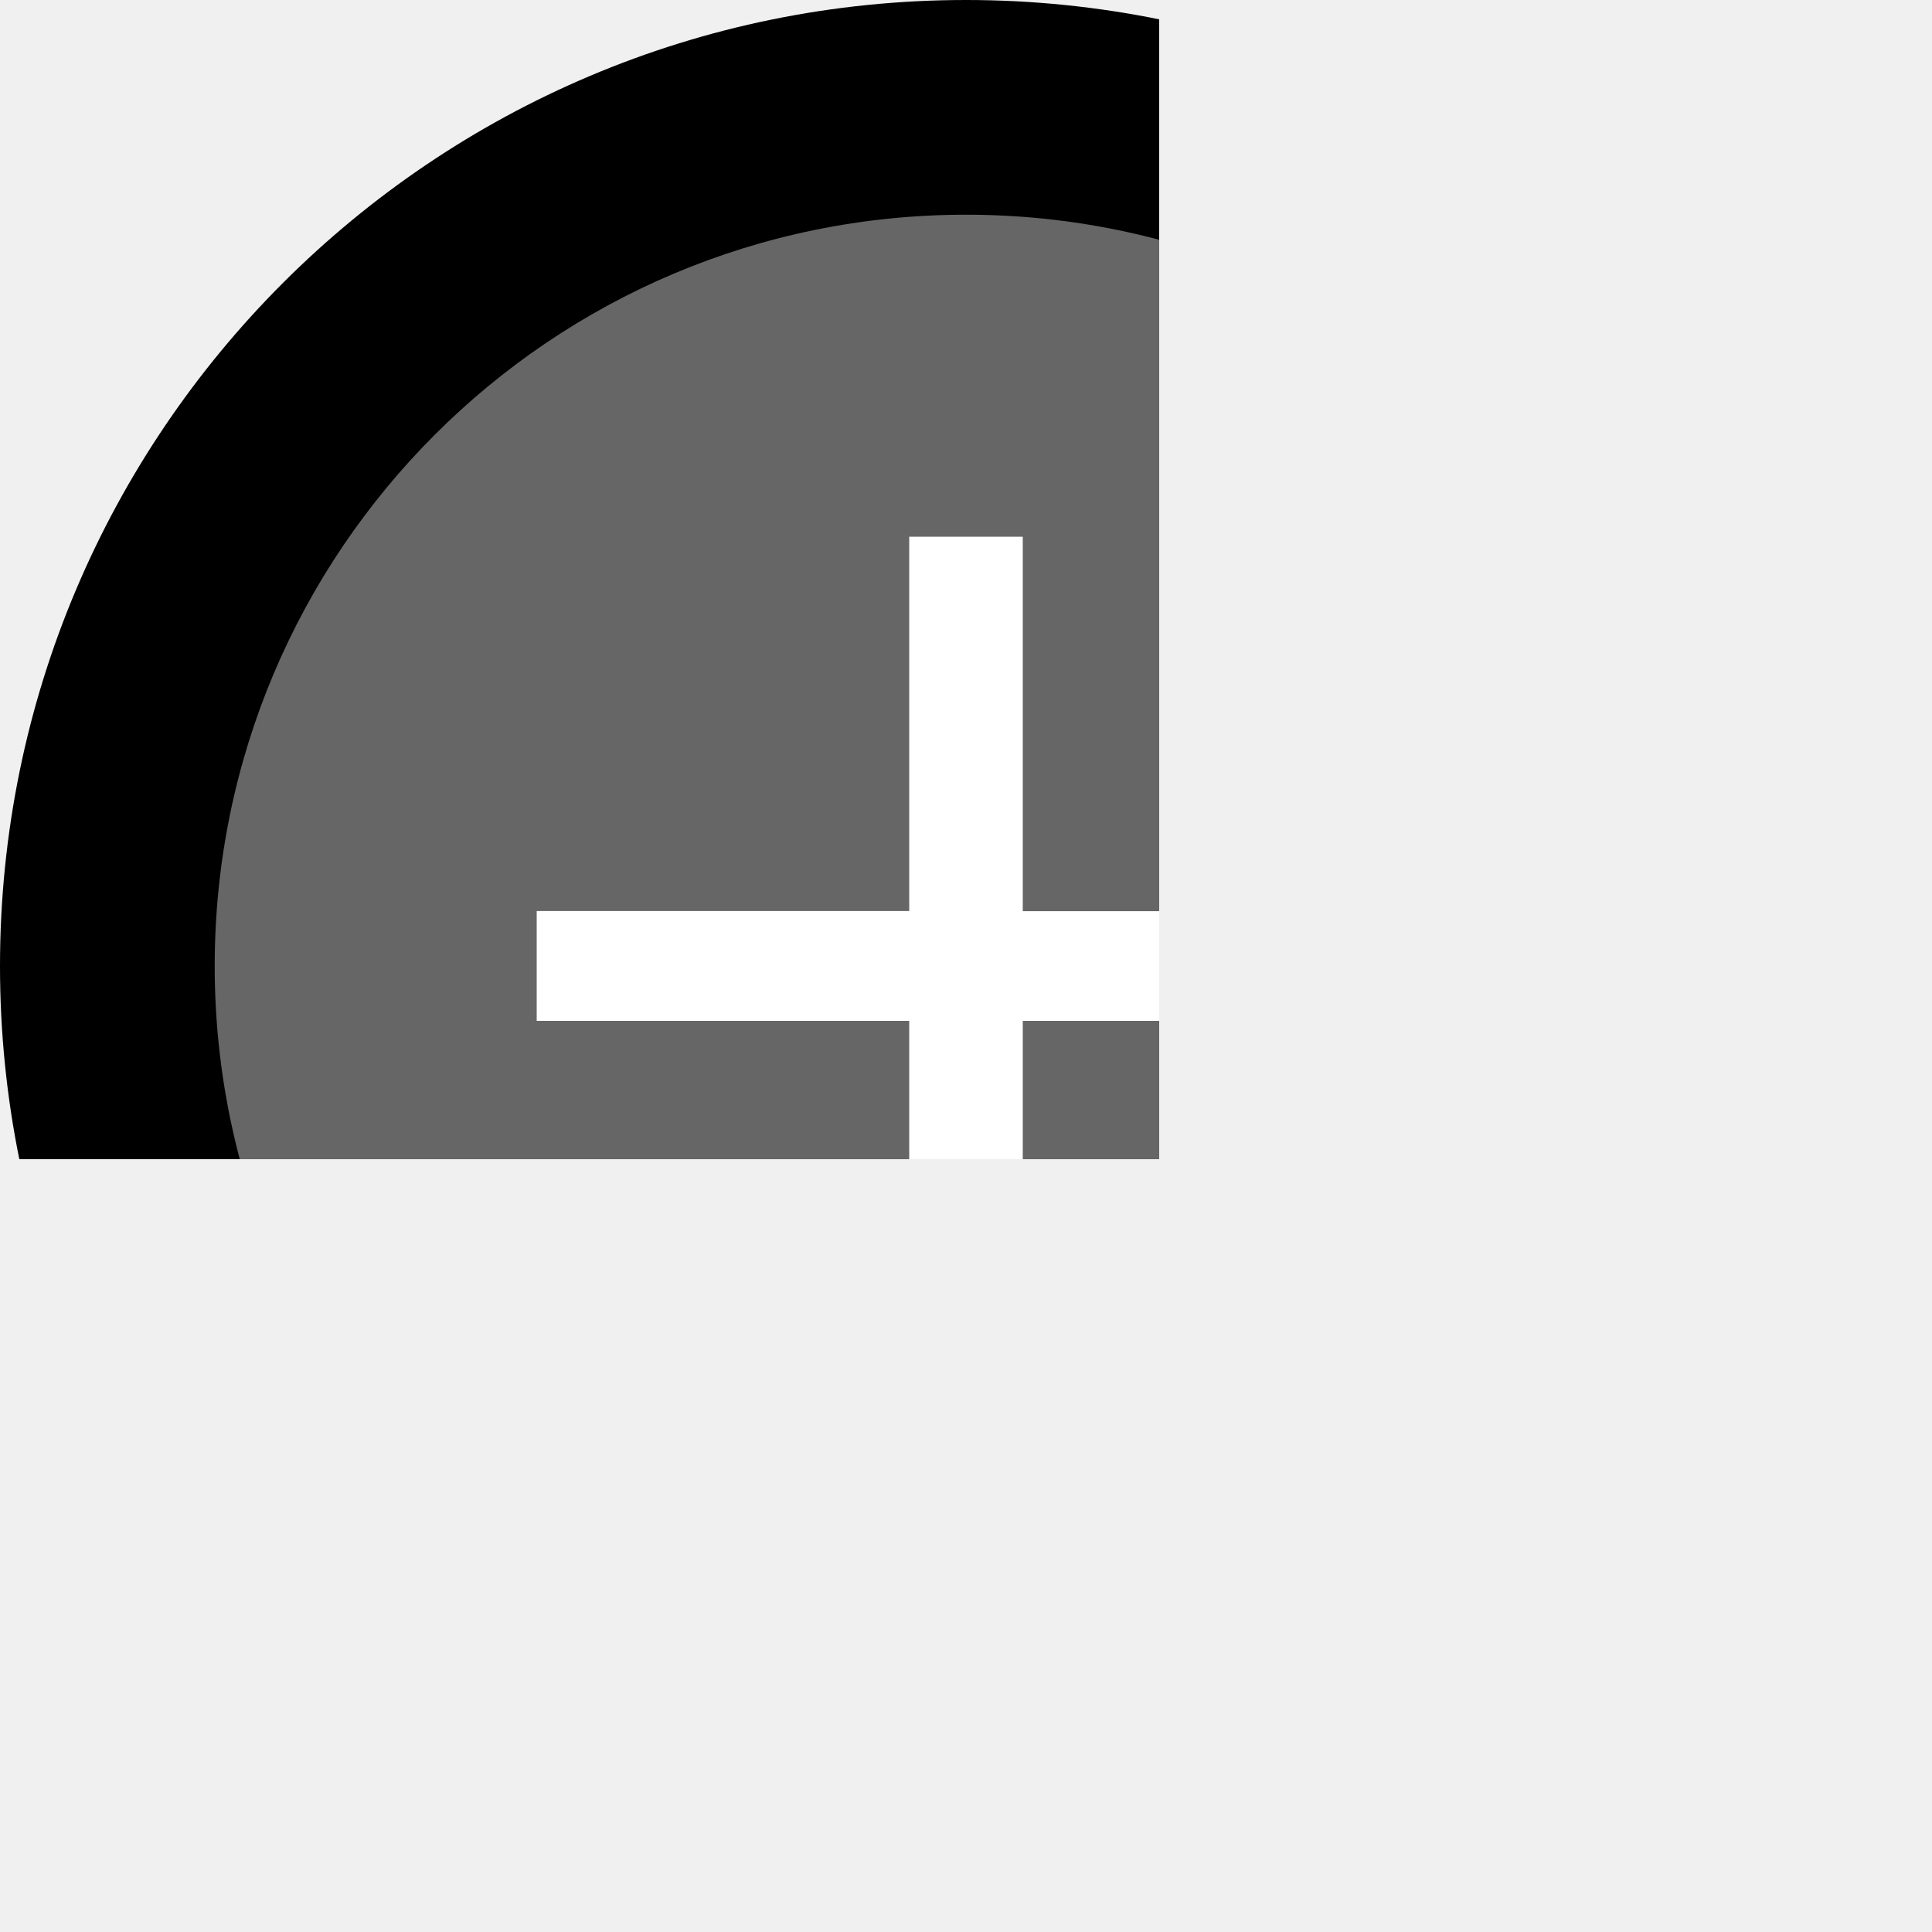
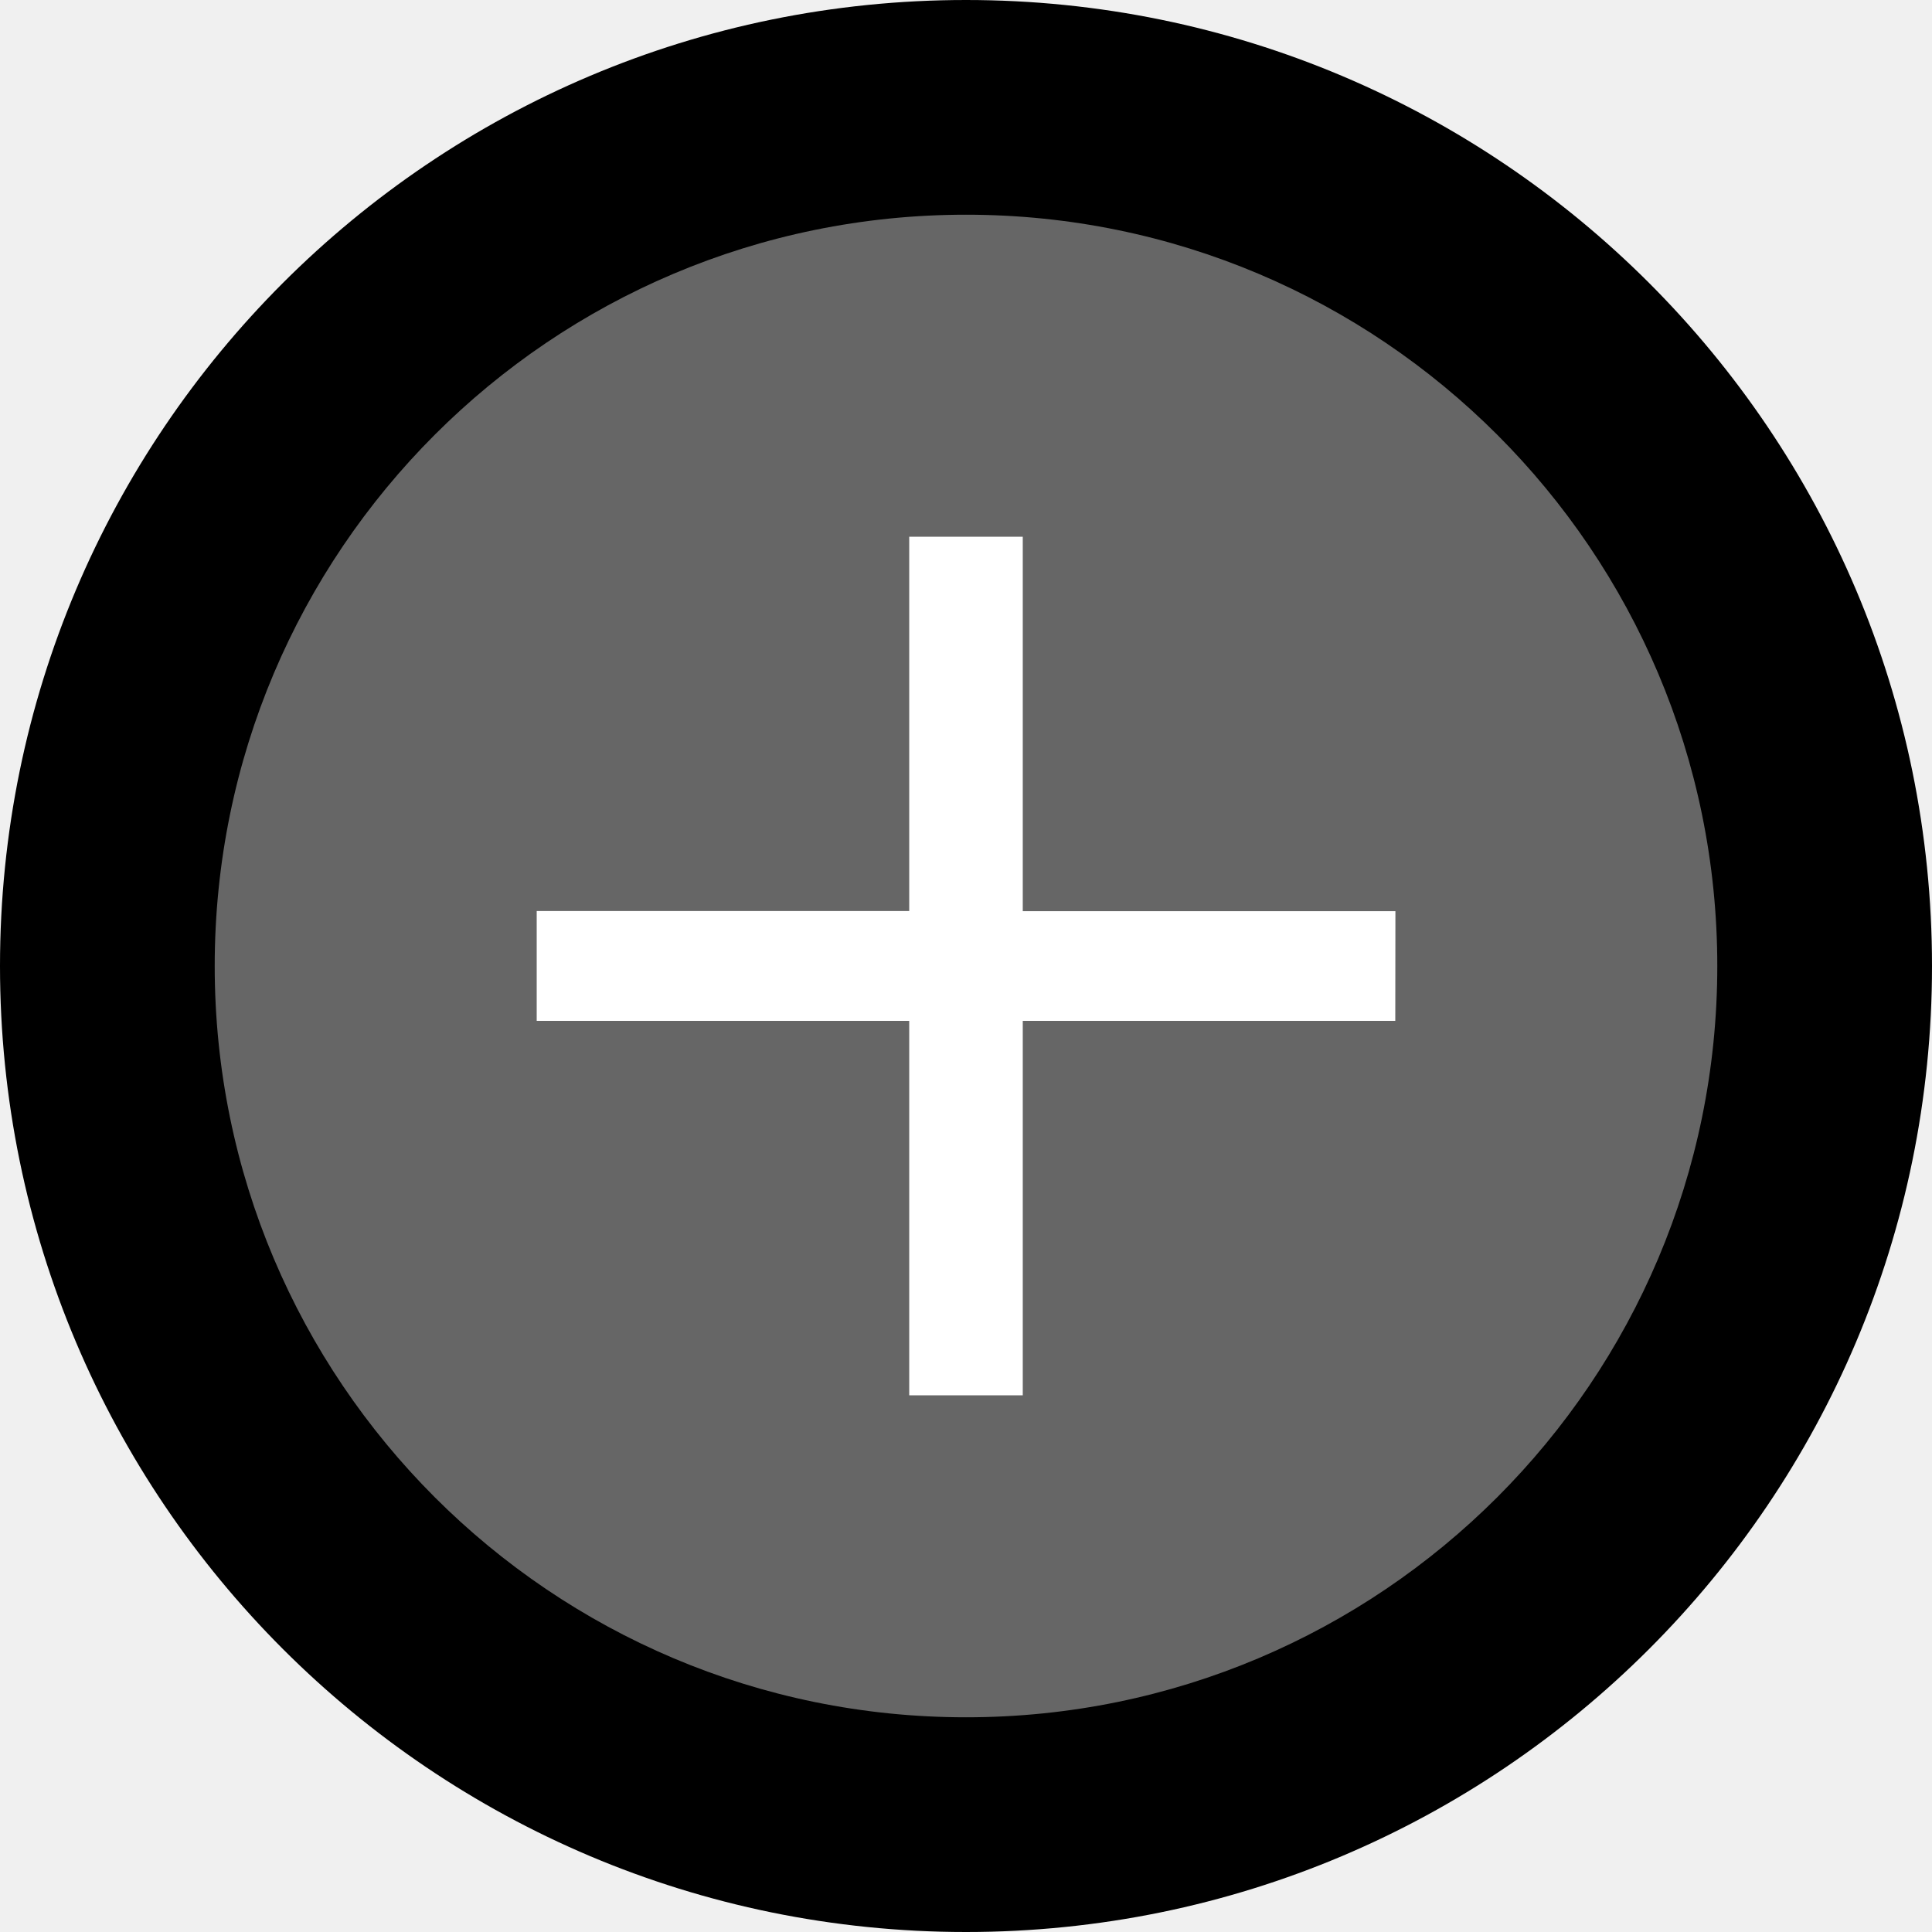
<svg xmlns="http://www.w3.org/2000/svg" style="isolation:isolate" viewBox="0 0 15 15" width="15" height="15" version="1.1" id="svg2359">
-   <defs id="defs2351">
-     <clipPath id="_clipPath_4U0jHmP0nxSrFEuH7FfgX9ZPTxB8v2K4">
-       <rect width="9" height="9" id="rect2348" x="0" y="0" />
-     </clipPath>
-   </defs>
  <g clip-path="url(#_clipPath_4U0jHmP0nxSrFEuH7FfgX9ZPTxB8v2K4)" id="g2357" style="fill:#00ff00">
    <circle vector-effect="non-scaling-stroke" cx="7.5" cy="7.5" fill="rgb(32,32,32)" id="circle2353" style="fill:#000000;stroke-width:15" r="7.5" />
    <circle vector-effect="non-scaling-stroke" cx="7.5" cy="7.5" fill="rgb(64,64,64)" id="circle2355" style="fill:#666666;stroke-width:9.167" r="5.833" />
    <g aria-label="+" id="text1601" style="font-style:normal;font-variant:normal;font-weight:normal;font-stretch:normal;font-size:10.667px;line-height:1.25;font-family:sans-serif;-inkscape-font-specification:'sans-serif, Normal';font-variant-ligatures:normal;font-variant-caps:normal;font-variant-numeric:normal;font-variant-east-asian:normal;isolation:isolate;fill:#ffffff" transform="matrix(1.019105,0,0,1.023997,2.881875,2.937281)">
      <path d="M 7.802,4.872 H 4.964 V 7.711 H 4.099 V 4.872 H 1.261 V 4.039 H 4.099 V 1.201 h 0.865 v 2.839 h 2.839 z" id="path2230" />
    </g>
  </g>
</svg>
